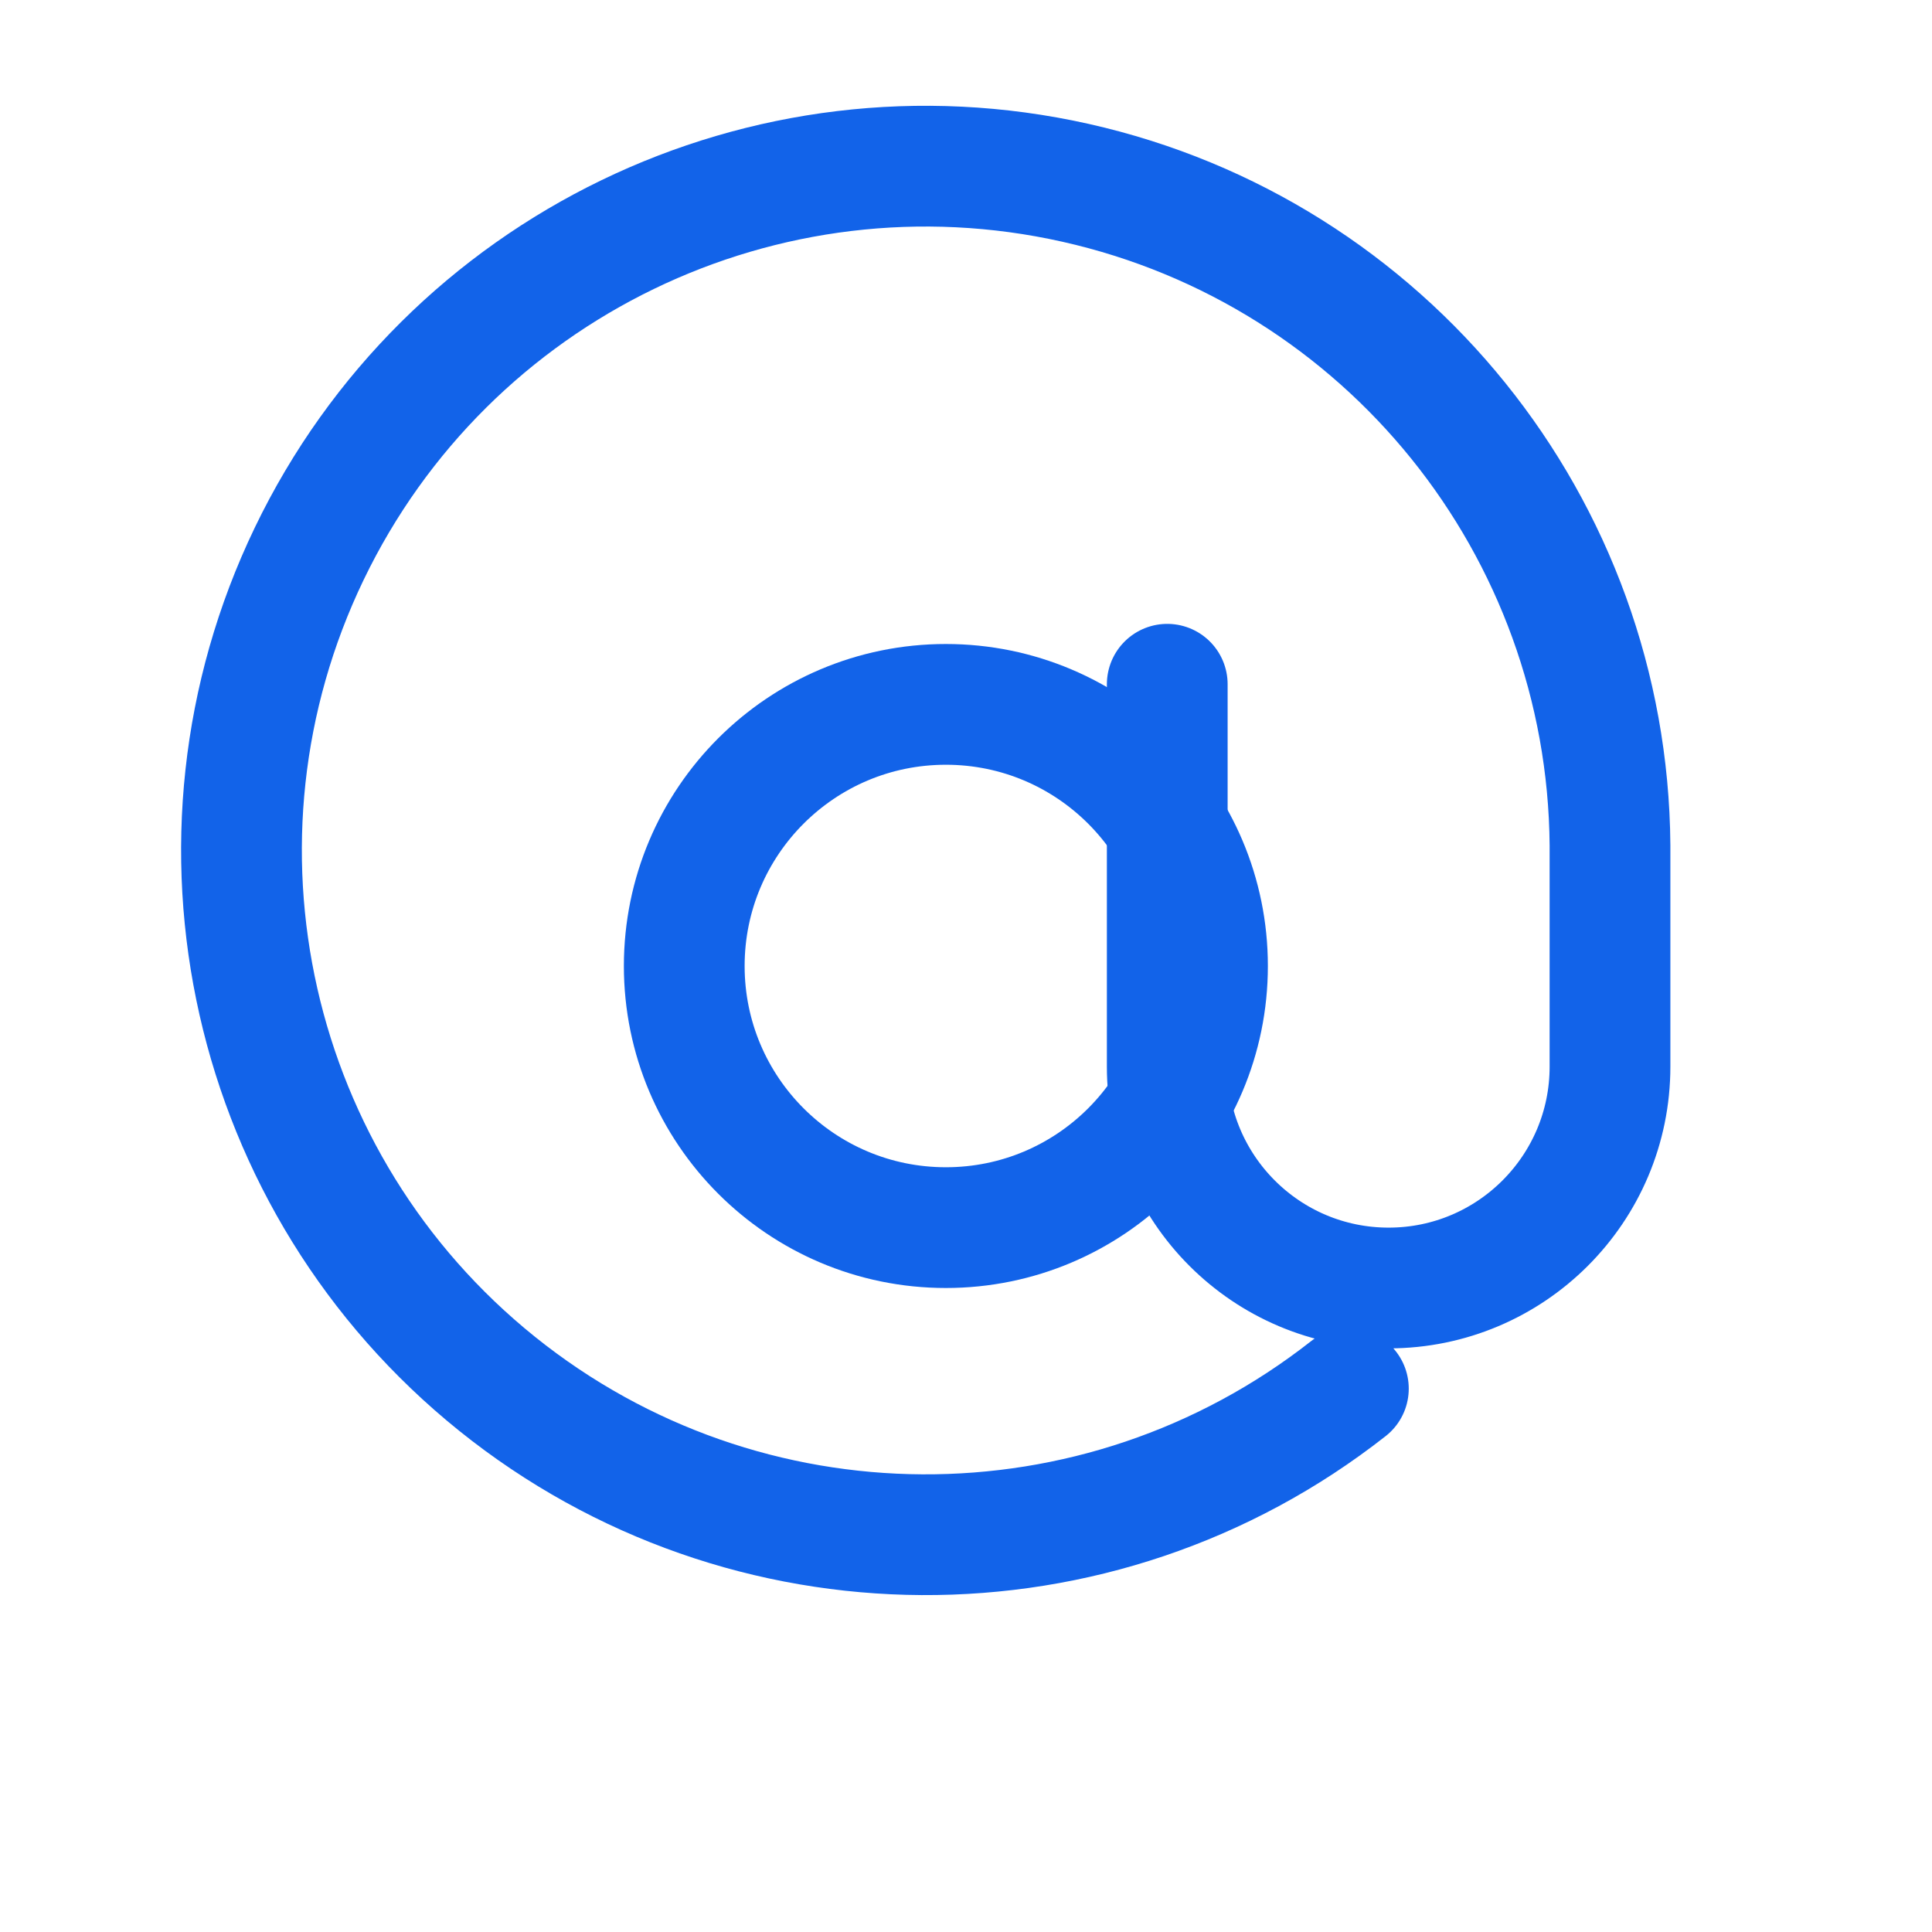
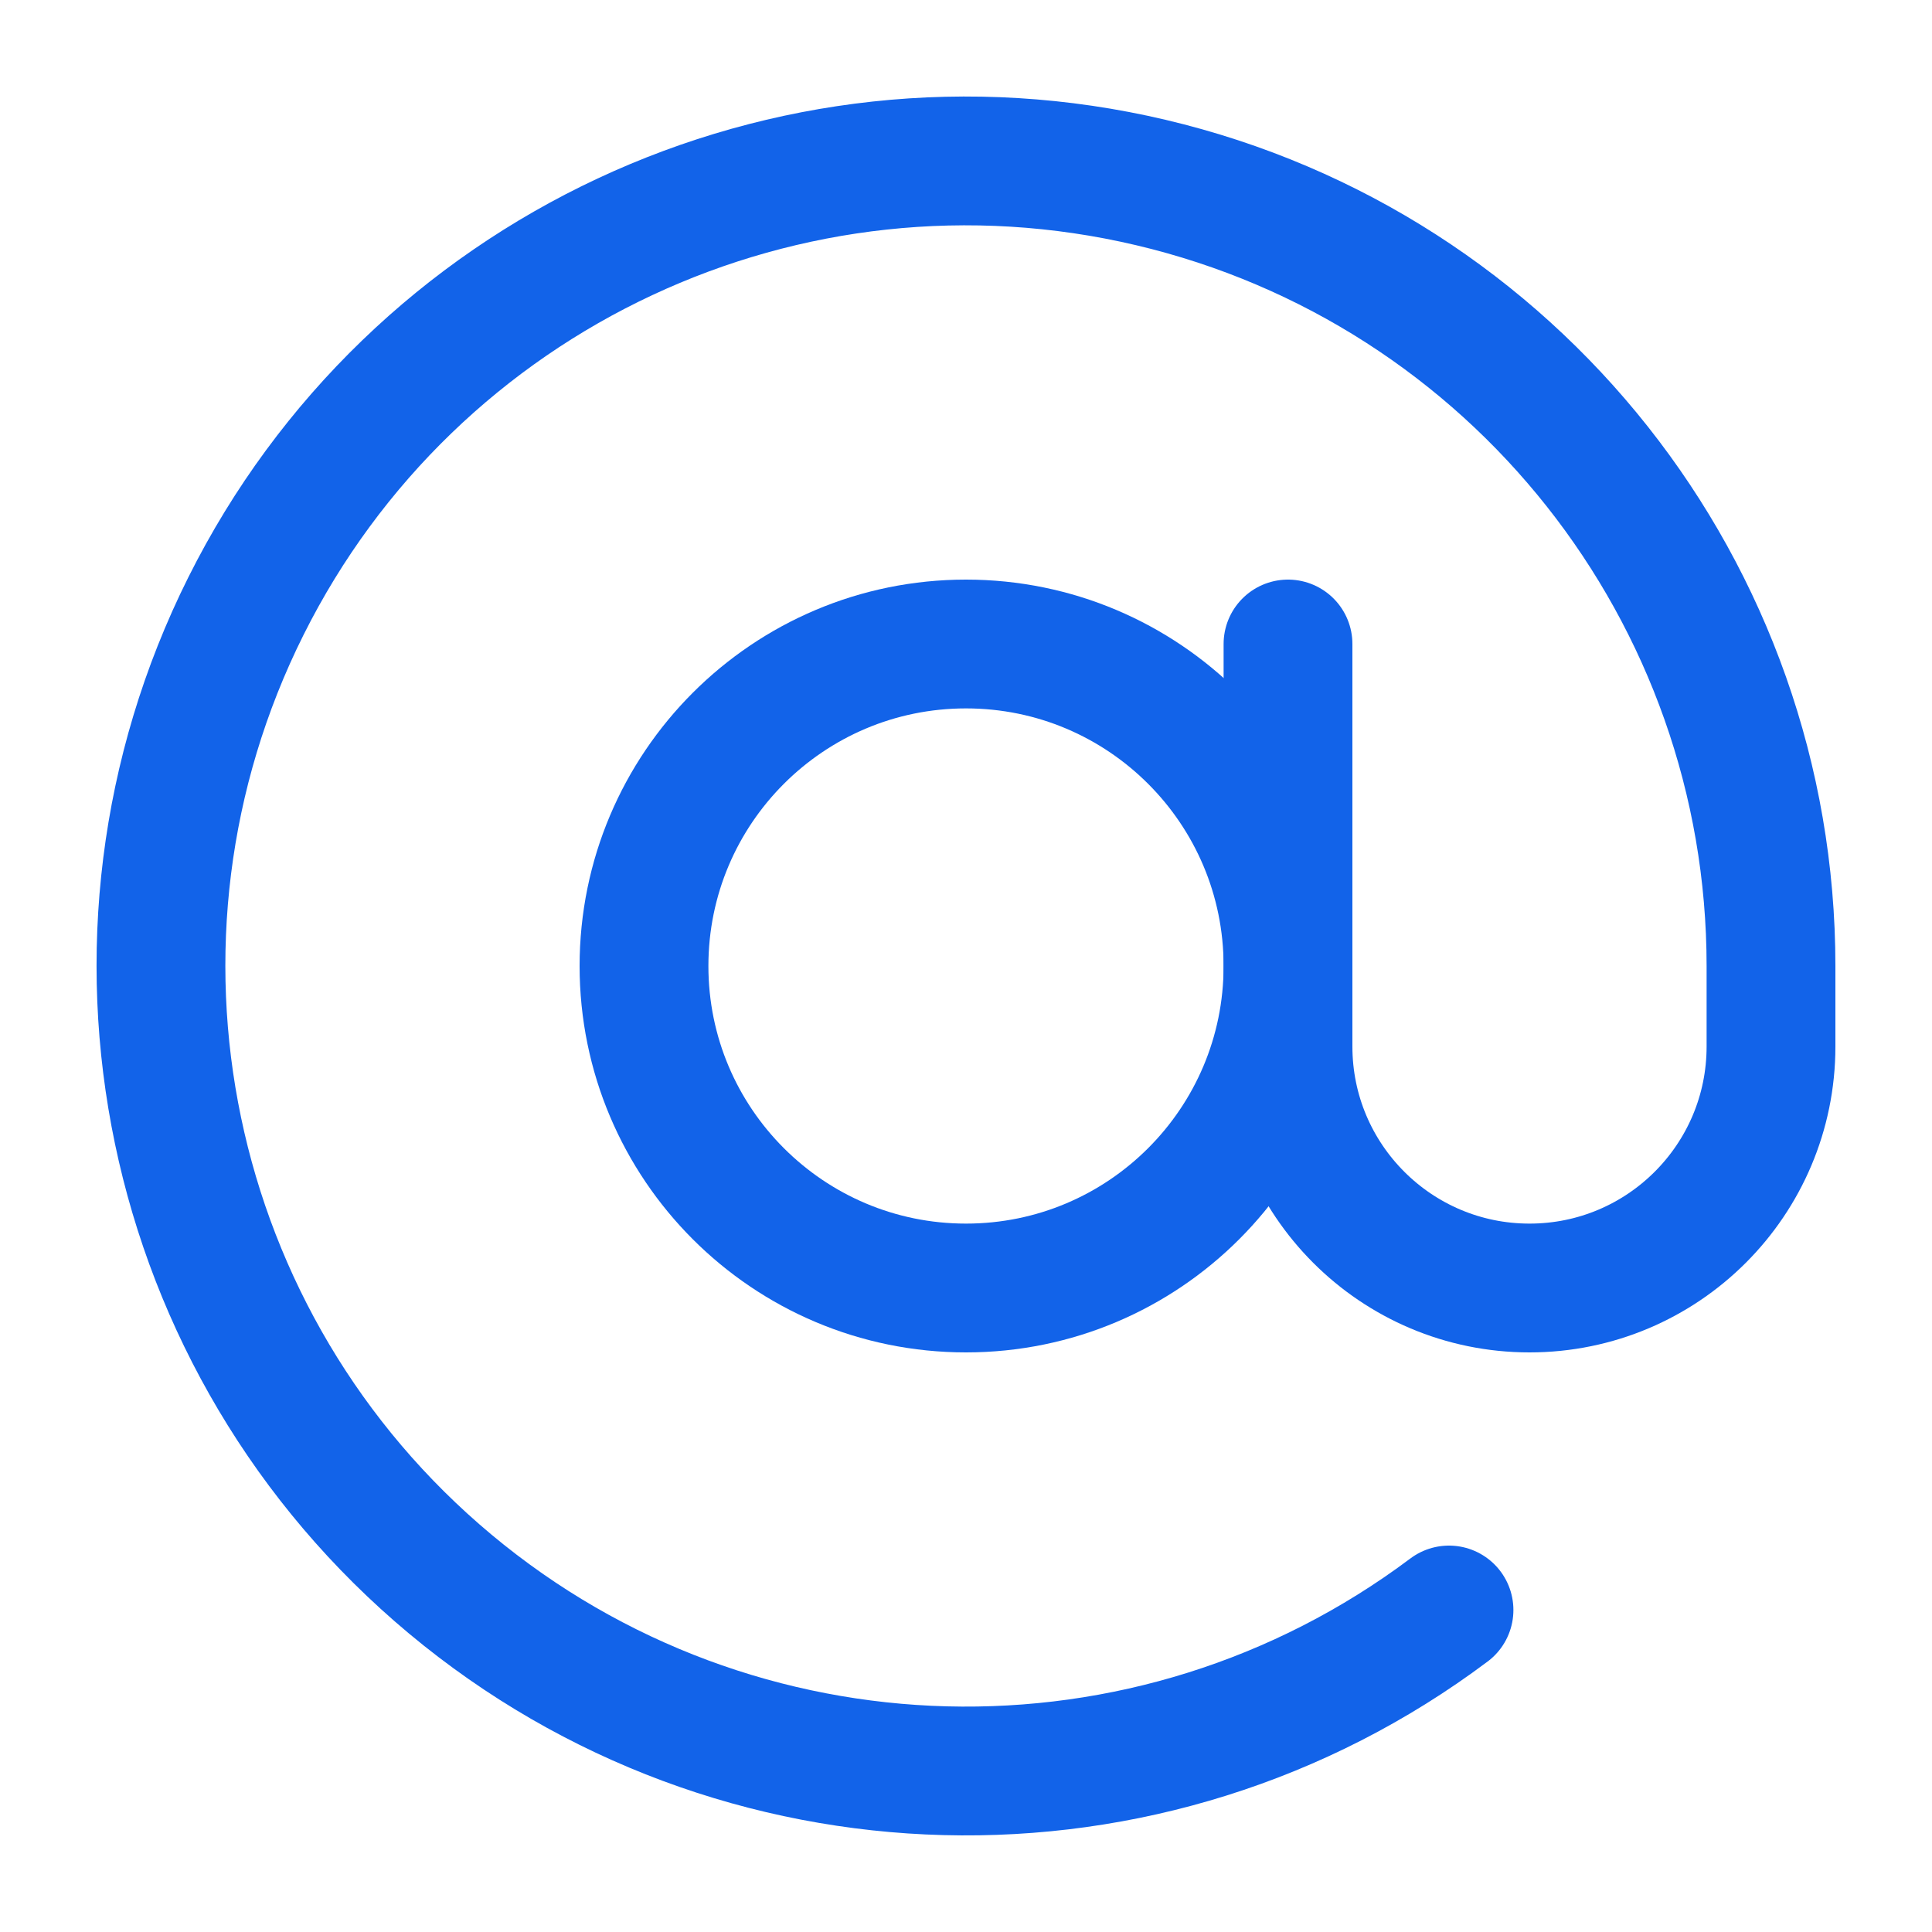
<svg xmlns="http://www.w3.org/2000/svg" viewBox="0 0 48 48" fill="none">
-   <path d="M33.5 34.5A17 17 0 1 1 40 21v5.5a5.5 5.5 0 0 1-11 0V17" stroke="#1263E9" stroke-width="3" stroke-linecap="round" />
-   <circle cx="23.5" cy="24" r="6.5" stroke="#1263E9" stroke-width="3" />
+   <circle cx="24" cy="24" r="8" stroke="#1263E9" stroke-width="3.2" />
+   <path d="M32 16v10a6 6 0 0 0 12 0v-2a20 20 0 1 0-8 16" stroke="#1263E9" stroke-width="3.2" stroke-linecap="round" stroke-linejoin="round" />
</svg>
